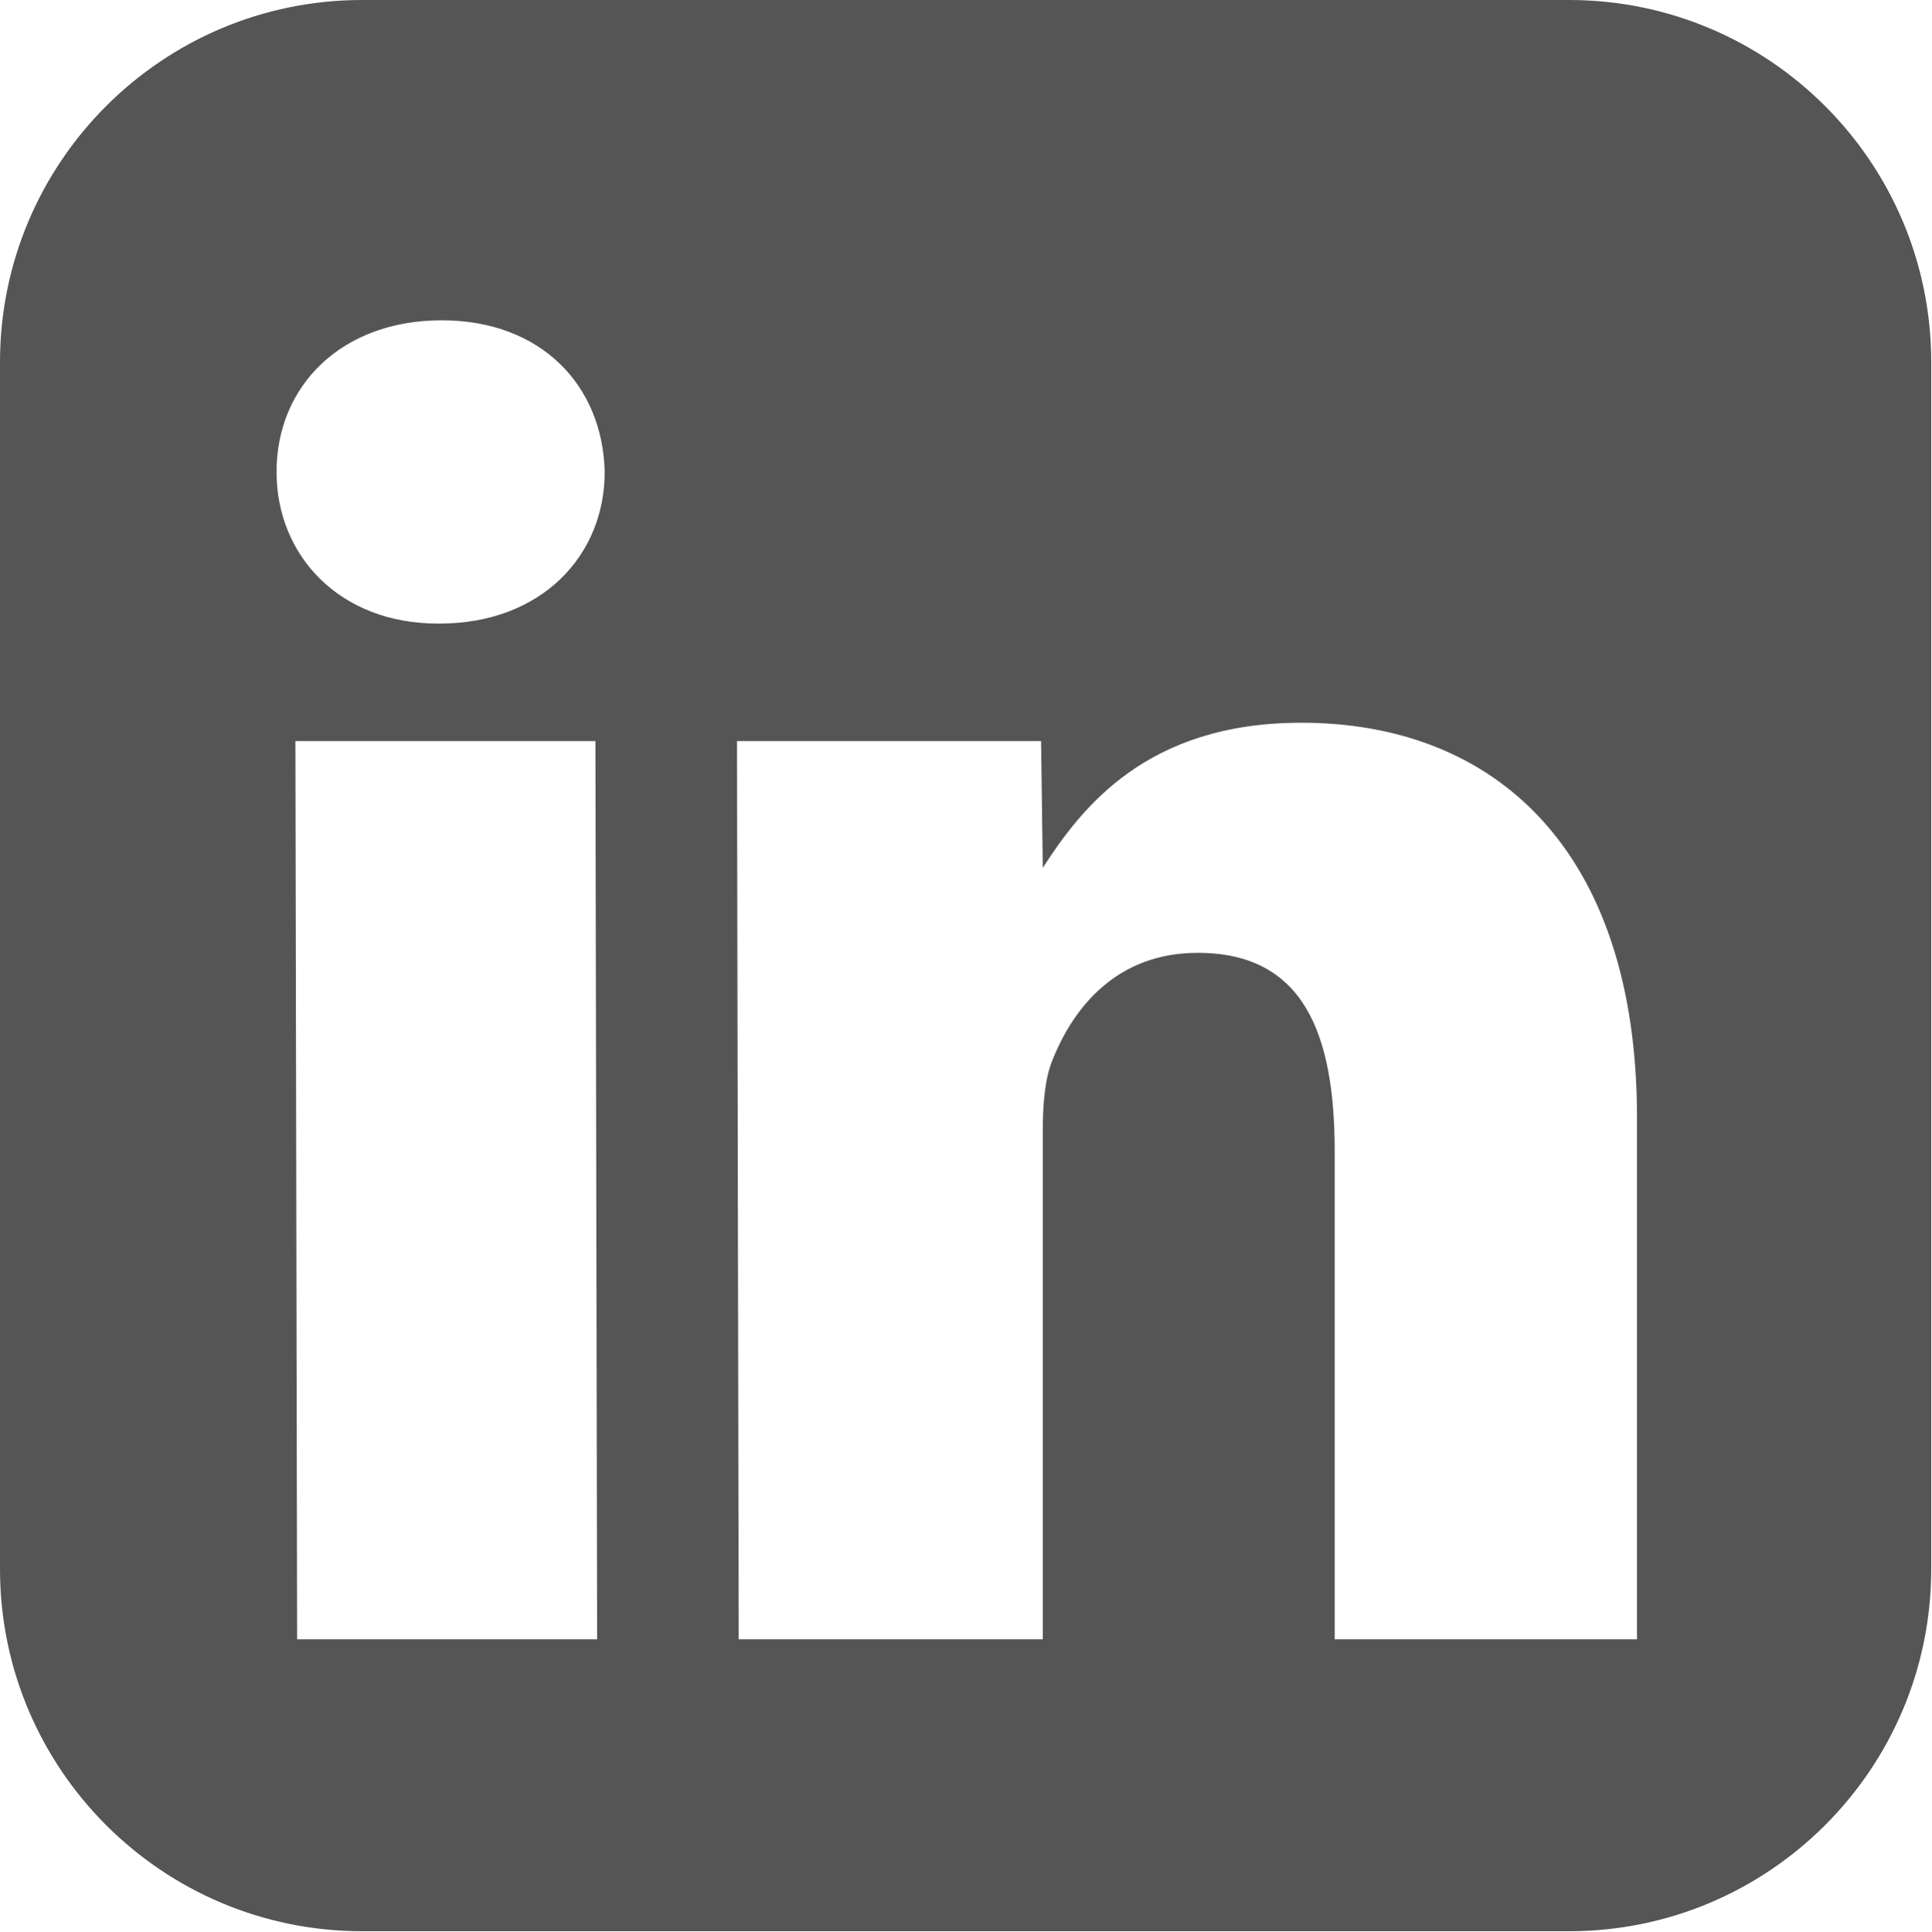
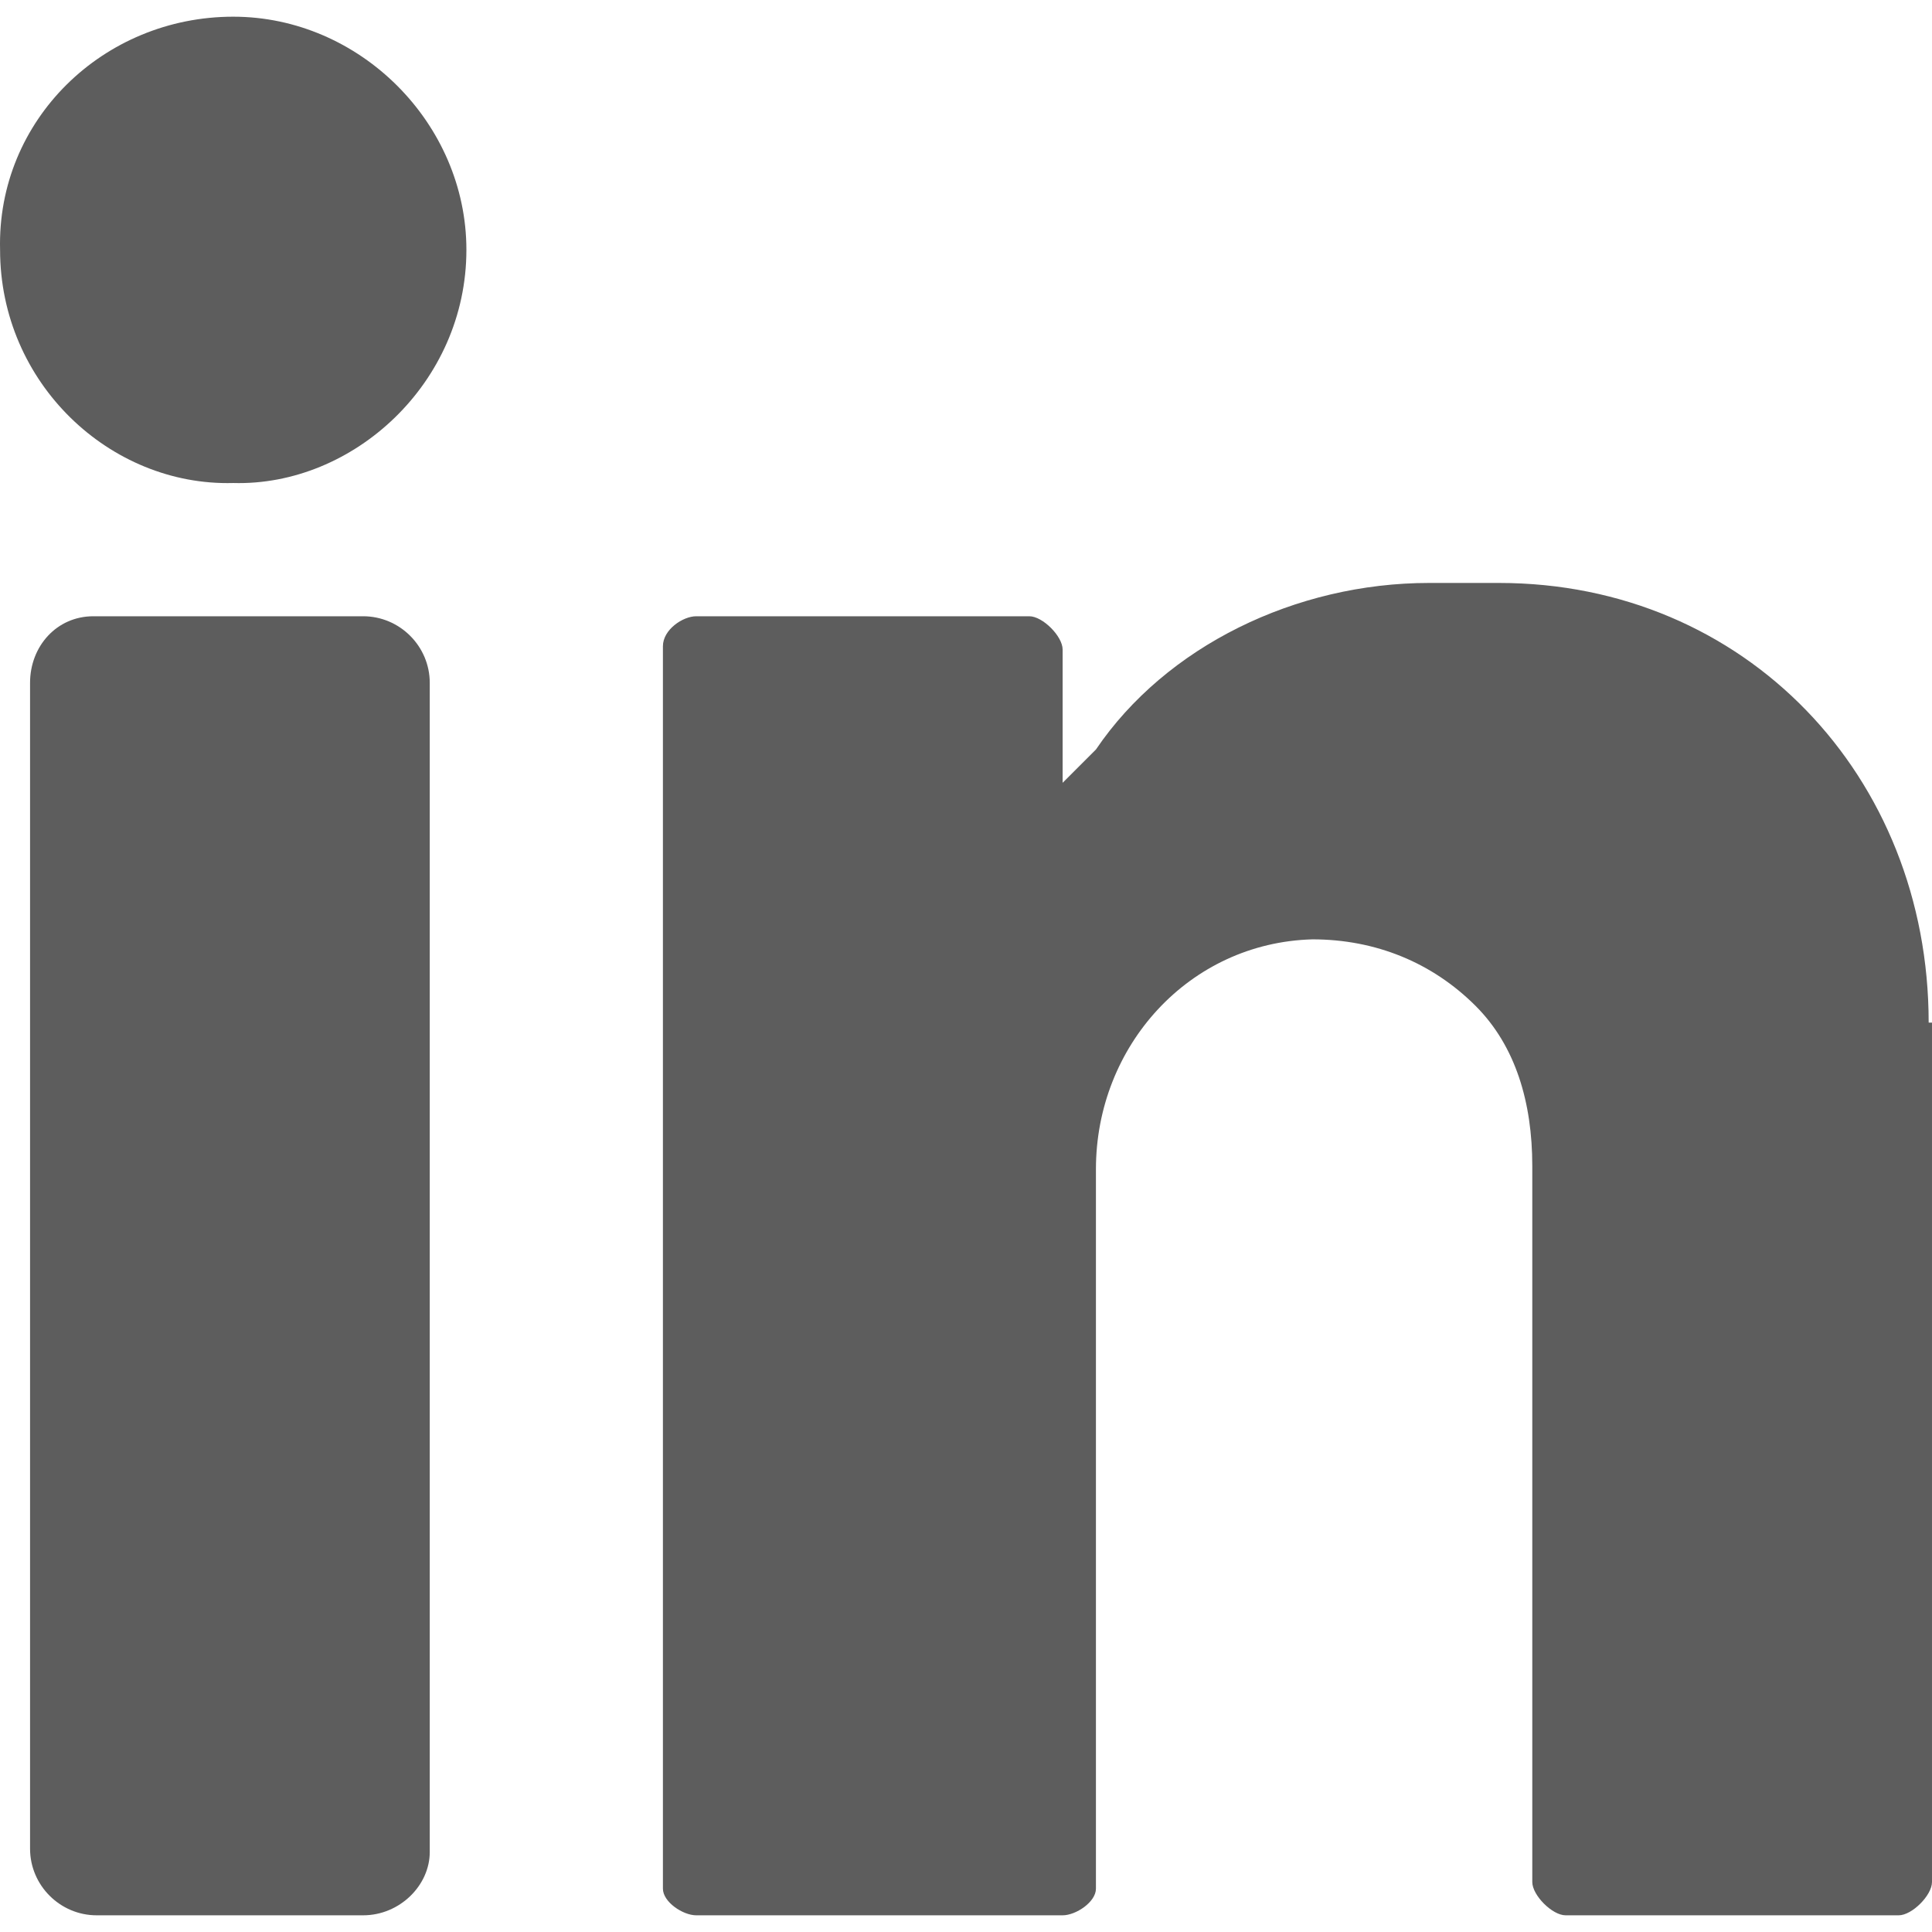
- <svg xmlns="http://www.w3.org/2000/svg" width="26pt" height="26pt" viewBox="0 0 26 26" version="1.1">
-   <g id="surface1613090">
-     <path style=" stroke:none;fill-rule:nonzero;fill:rgb(33.333%,33.333%,33.333%);fill-opacity:1;" d="M 21.125 0 L 4.875 0 C 2.184 0 0 2.184 0 4.875 L 0 21.125 C 0 23.816 2.184 26 4.875 26 L 21.125 26 C 23.816 26 26 23.816 26 21.125 L 26 4.875 C 26 2.184 23.816 0 21.125 0 Z M 8.039 22.07 L 4 22.07 L 3.977 9.977 L 8.016 9.977 Z M 5.918 8.395 L 5.895 8.395 C 4.574 8.395 3.723 7.484 3.723 6.352 C 3.723 5.191 4.602 4.312 5.945 4.312 C 7.289 4.312 8.113 5.191 8.141 6.352 C 8.141 7.484 7.285 8.395 5.918 8.395 Z M 22.043 22.07 L 17.969 22.07 L 17.969 15.5 C 17.969 13.91 17.547 12.828 16.125 12.828 C 15.039 12.828 14.453 13.559 14.172 14.266 C 14.066 14.52 14.039 14.867 14.039 15.223 L 14.039 22.07 L 9.945 22.07 L 9.922 9.977 L 14.016 9.977 L 14.039 11.684 C 14.562 10.875 15.434 9.73 17.52 9.73 C 20.105 9.73 22.039 11.418 22.039 15.047 L 22.039 22.07 Z M 22.043 22.07 " />
+ <svg xmlns="http://www.w3.org/2000/svg" version="1.1" width="512" height="512" x="0" y="0" viewBox="0 0 512.02 512.02" style="enable-background:new 0 0 512 512" xml:space="preserve" class="">
+   <g>
+     <g transform="translate(0 -1)">
+       <path style="" d="M61.813,5.424c33.545,0,61.793,28.248,61.793,61.793c0,35.31-30.014,62.676-61.793,61.793   C29.151,129.893,0.02,102.527,0.02,67.217C-0.863,32.789,27.386,5.424,61.813,5.424" fill="#5d5d5d" data-original="#007aaa" class="" />
+       <path style="" d="M96.241,508.596H25.62c-9.71,0-17.655-7.945-17.655-17.655V181.976   c0-9.71,7.062-17.655,16.772-17.655h71.503c9.71,0,17.655,7.945,17.655,17.655v309.848   C113.896,500.651,105.951,508.596,96.241,508.596" fill="#5d5d5d" data-original="#007aaa" class="" />
+       <path style="" d="M511.137,272.017c0-65.324-48.552-116.524-113.876-116.524h-18.538   c-35.31,0-69.738,16.772-88.276,44.138c-6.179,6.179-8.828,8.828-8.828,8.828v-35.31c0-3.531-5.297-8.828-8.828-8.828h-88.276   c-3.531,0-8.828,3.531-8.828,7.945v329.269c0,3.531,5.297,7.062,8.828,7.062h97.103c3.531,0,8.828-3.531,8.828-7.062V310.858   c0-32.662,24.717-60.028,57.379-60.91c16.772,0,31.779,6.179,43.255,17.655c10.593,10.593,15.007,25.6,15.007,42.372v189.793   c0,3.531,5.297,8.828,8.828,8.828h88.276c3.531,0,8.828-5.297,8.828-8.828V272.017H511.137z" fill="#5d5d5d" data-original="#007aaa" class="" />
+     </g>
+     <g>
+ </g>
+     <g>
+ </g>
+     <g>
+ </g>
+     <g>
+ </g>
+     <g>
+ </g>
+     <g>
+ </g>
+     <g>
+ </g>
+     <g>
+ </g>
+     <g>
+ </g>
+     <g>
+ </g>
+     <g>
+ </g>
+     <g>
+ </g>
+     <g>
+ </g>
+     <g>
+ </g>
+     <g>
+ </g>
  </g>
</svg>
